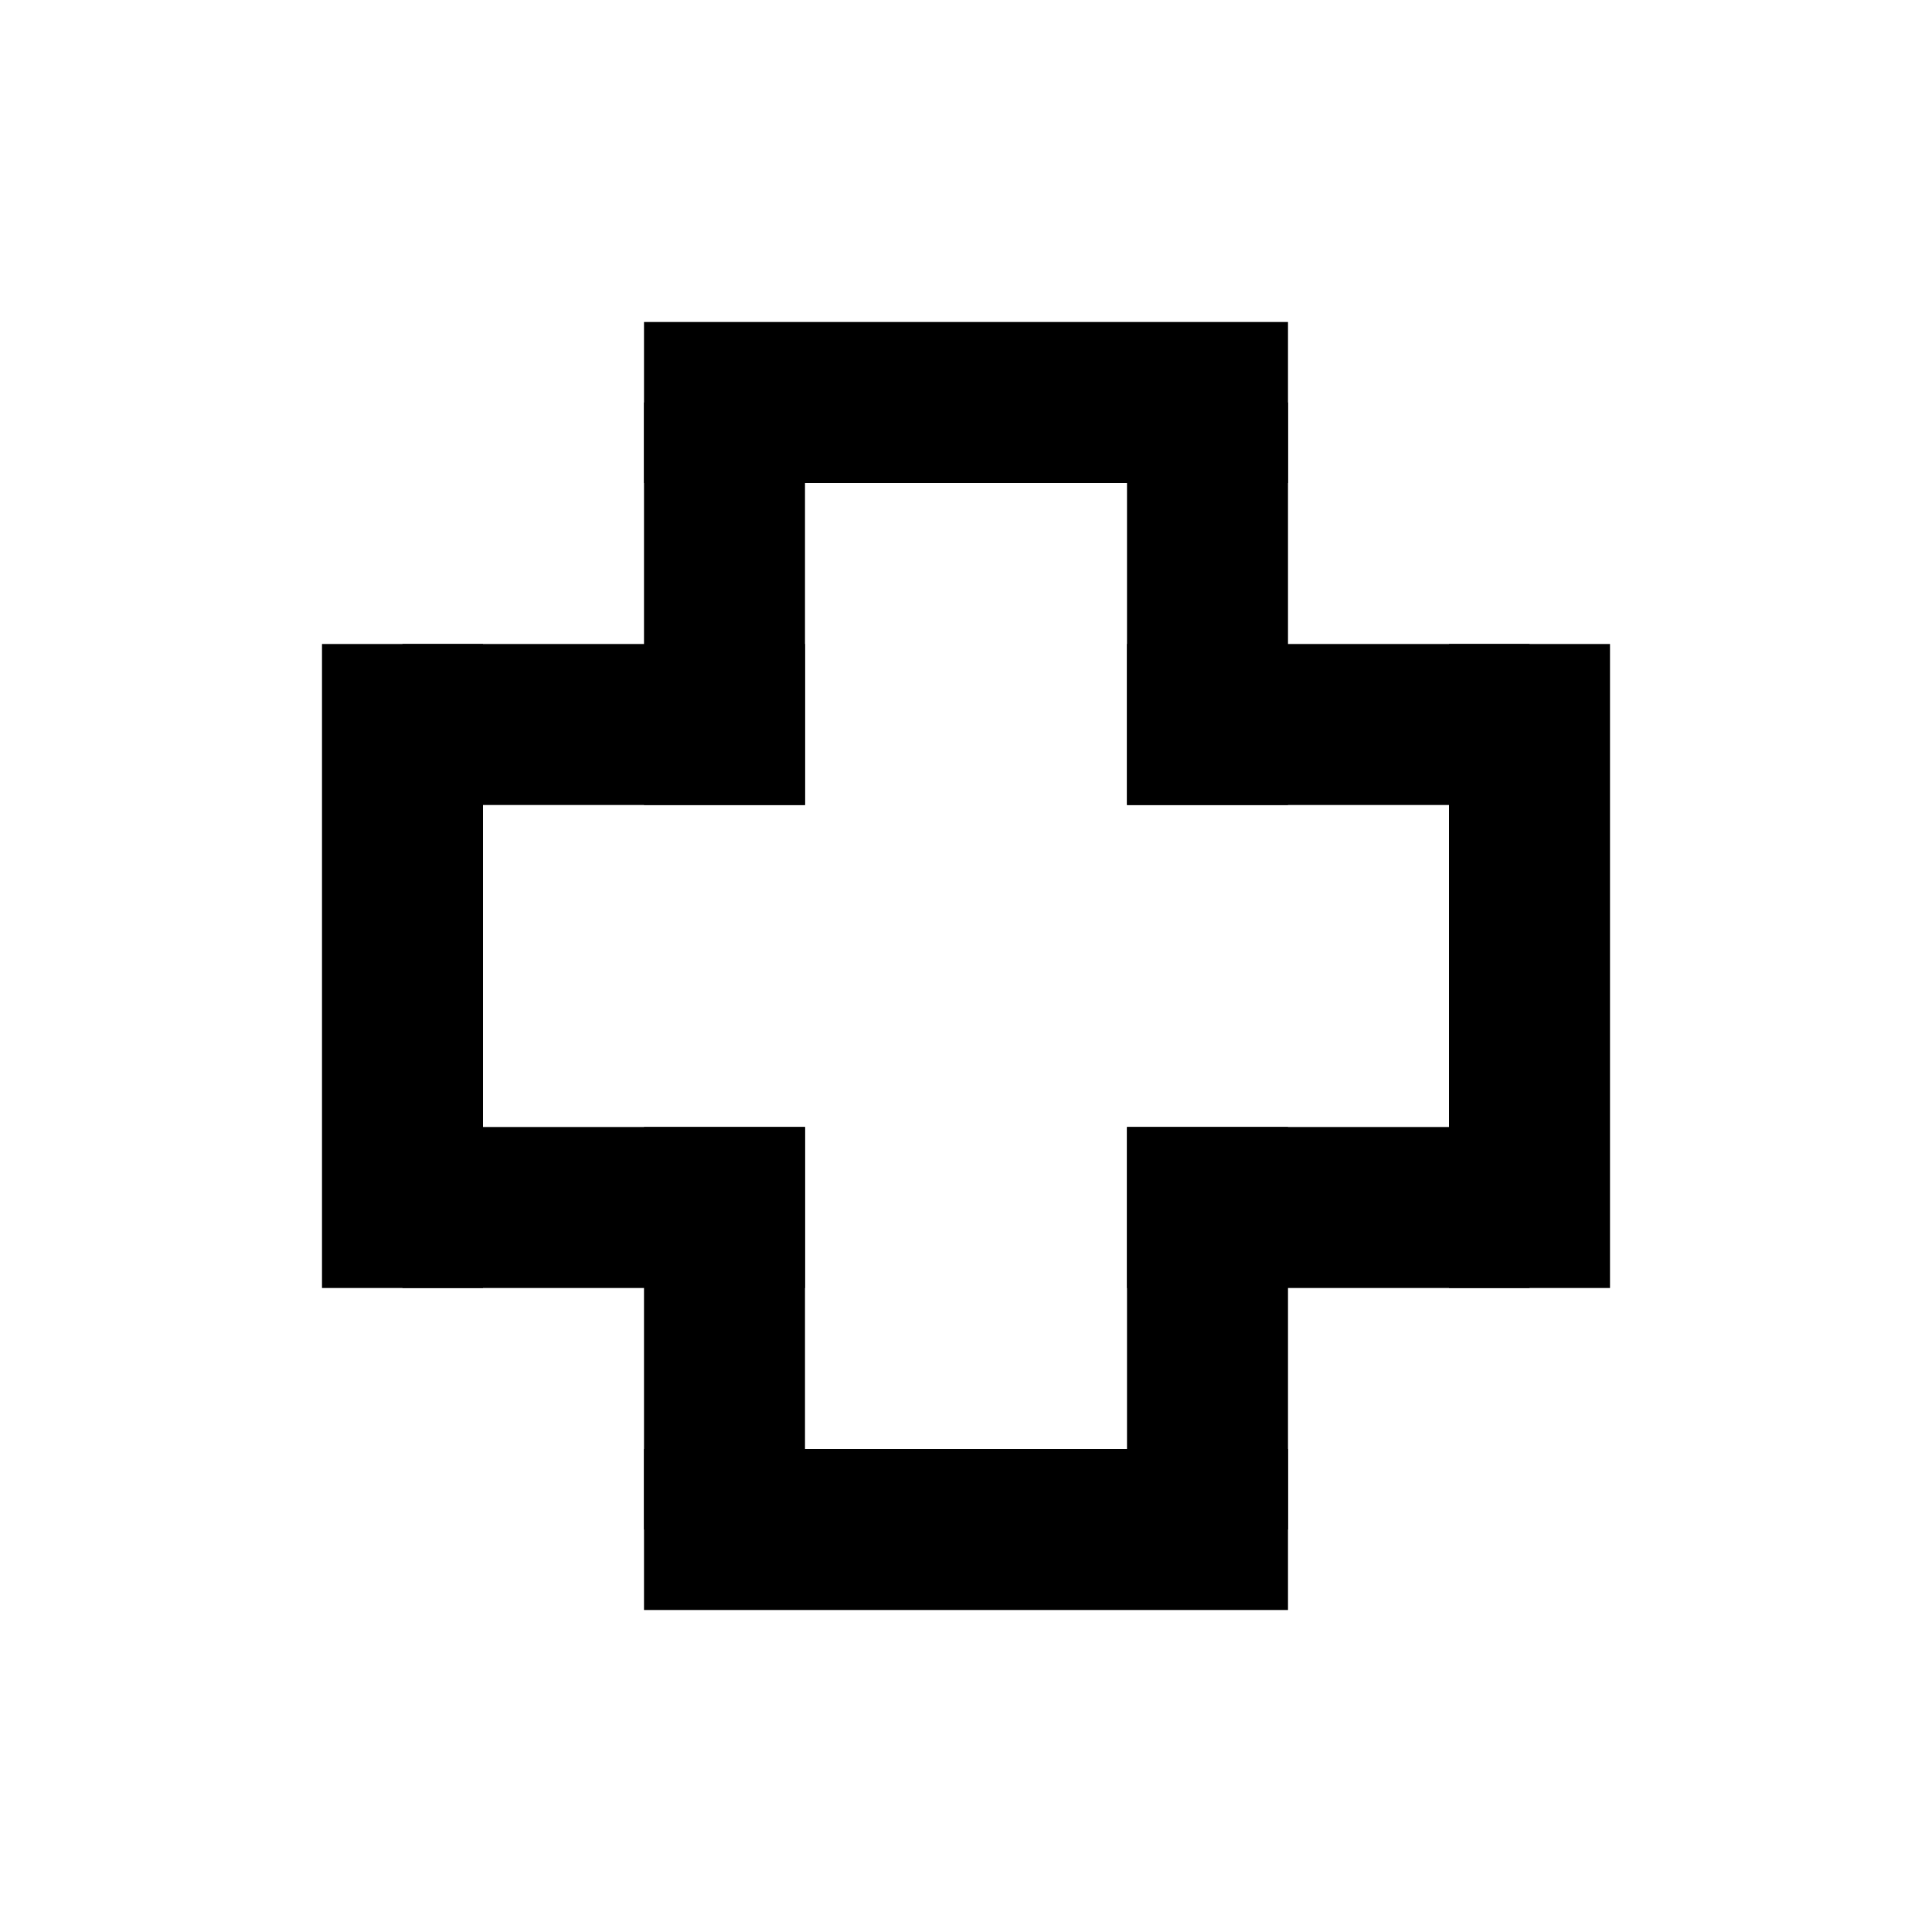
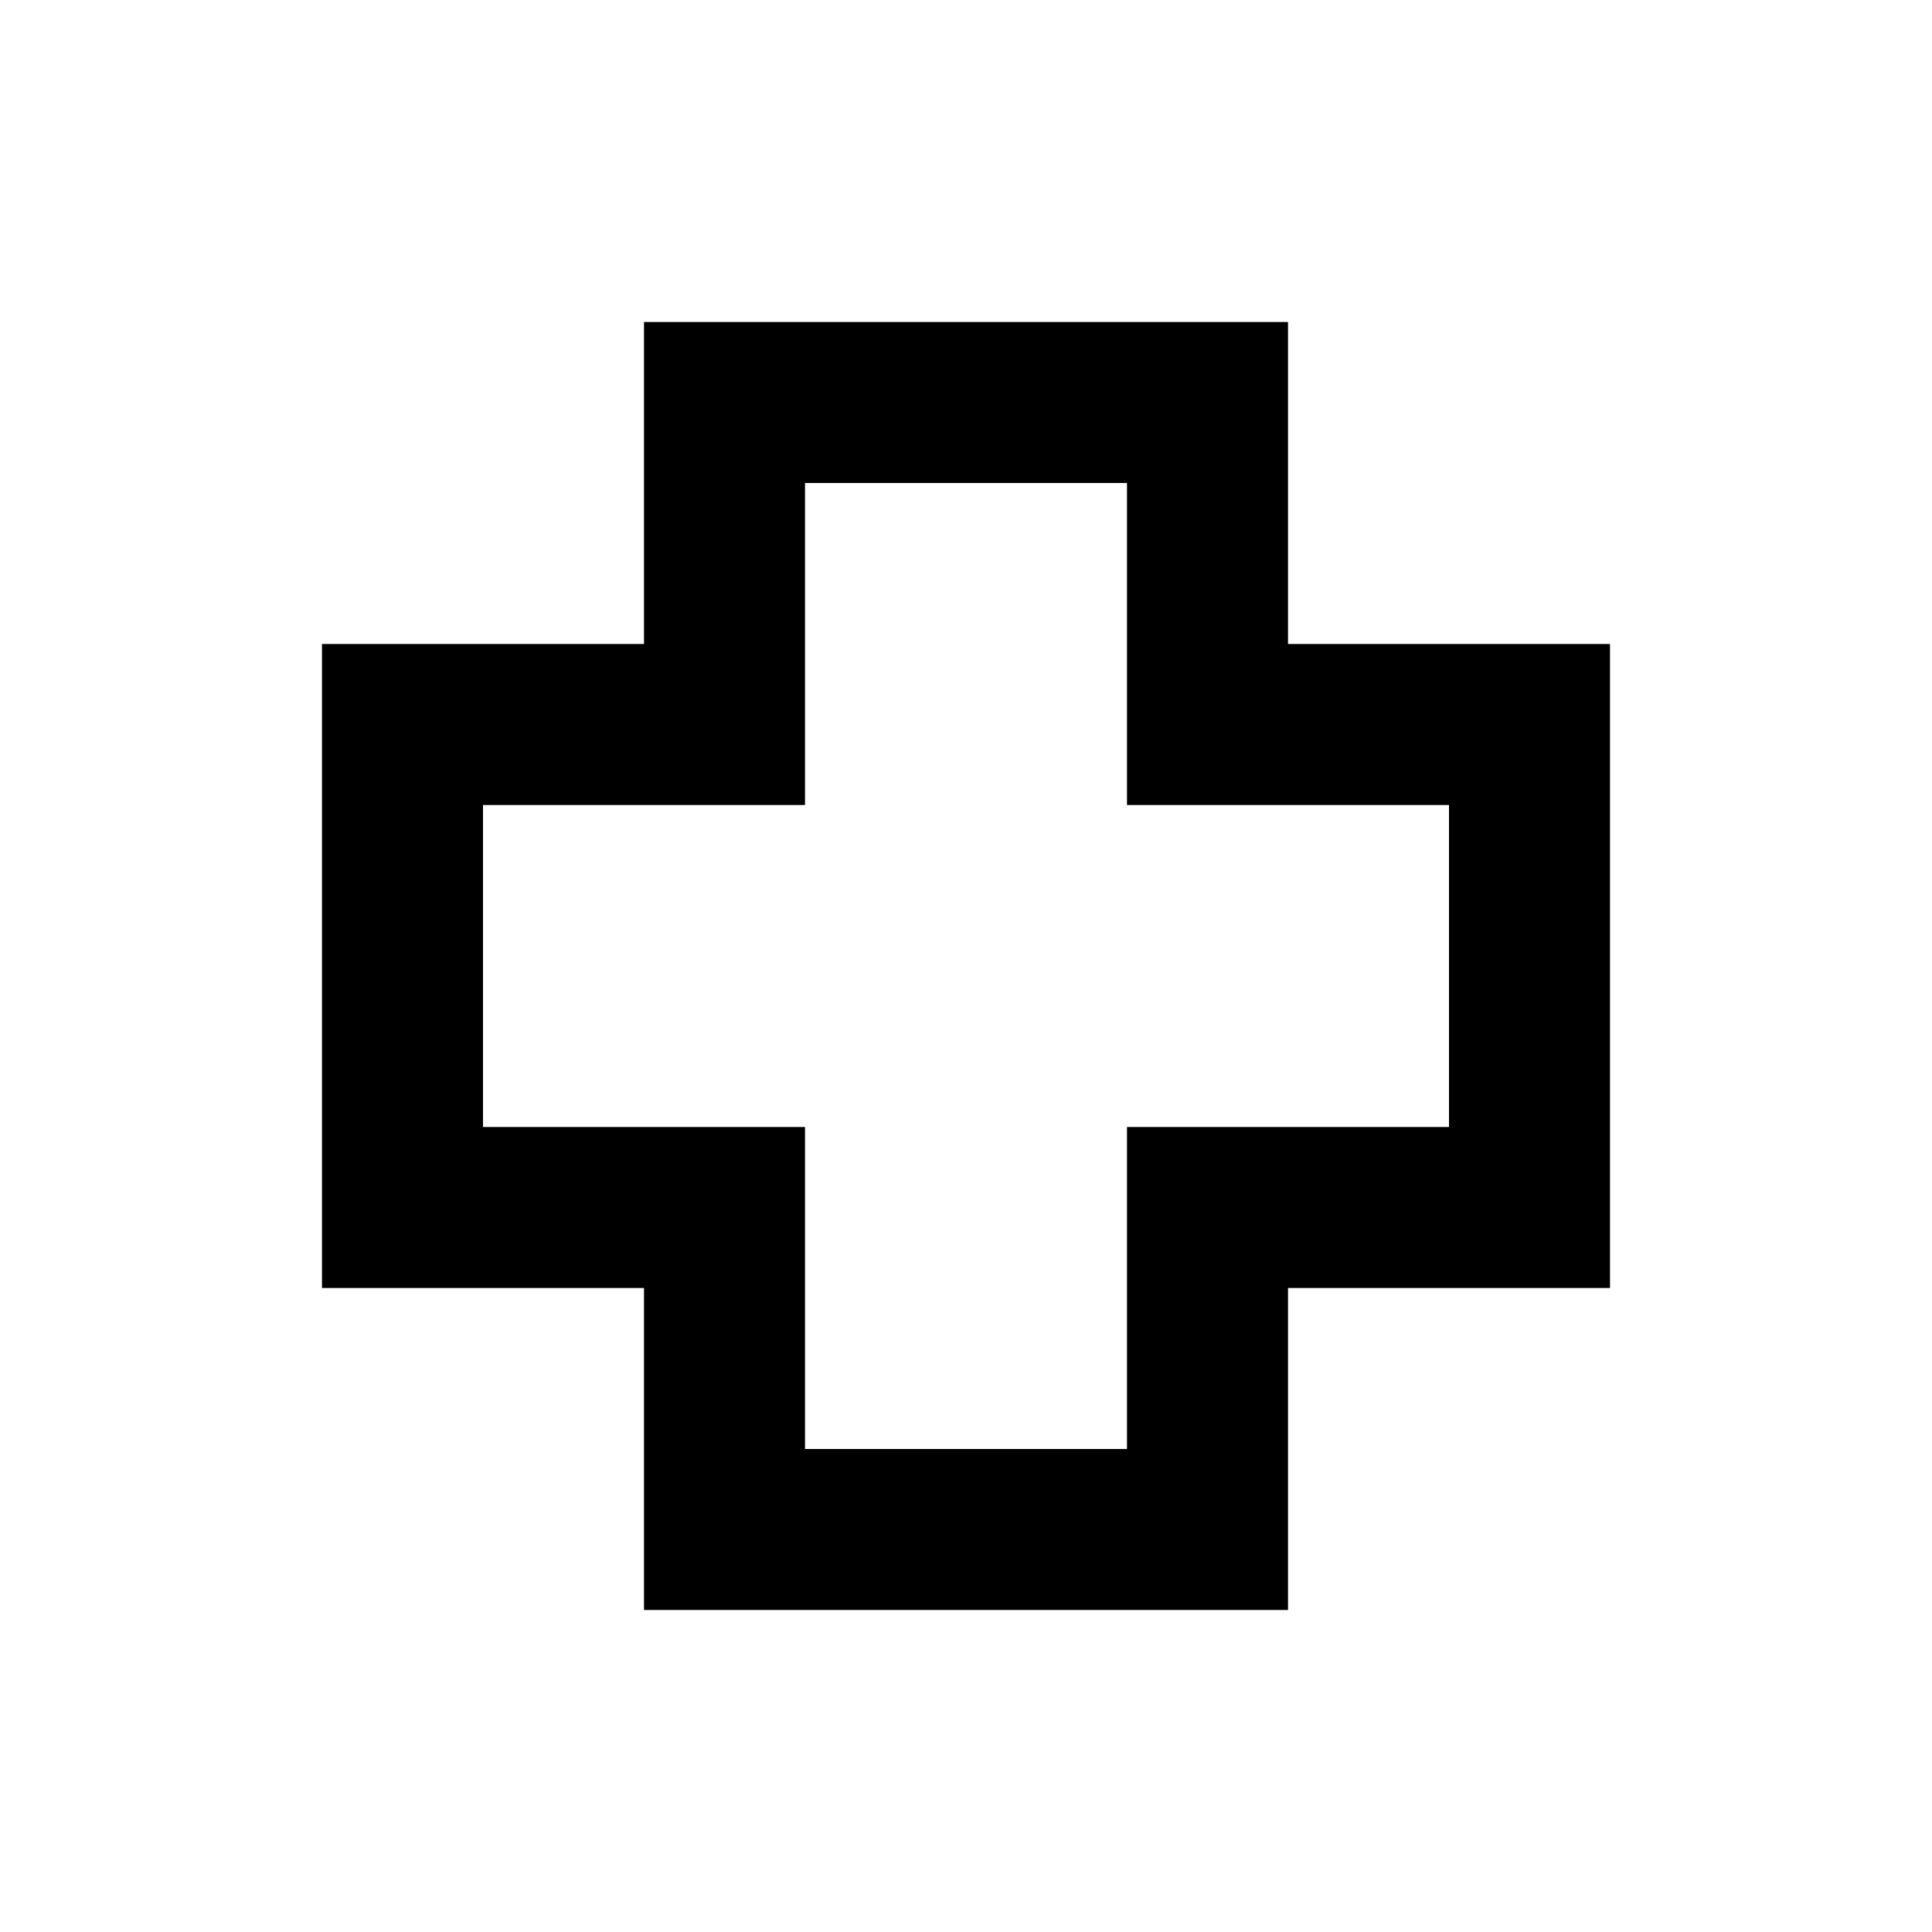
<svg xmlns="http://www.w3.org/2000/svg" width="240" height="240" viewBox="0 0 240 240" fill="none">
-   <rect x="80" y="40" width="80" height="20" fill="black" />
-   <rect x="200" y="80" width="80" height="20" transform="rotate(90 200 80)" fill="black" />
-   <rect x="160" y="50" width="50" height="20" transform="rotate(90 160 50)" fill="black" />
-   <rect x="190" y="160" width="50" height="20" transform="rotate(-180 190 160)" fill="black" />
-   <rect x="100" y="50" width="50" height="20" transform="rotate(90 100 50)" fill="black" />
-   <rect x="190" y="100" width="50" height="20" transform="rotate(-180 190 100)" fill="black" />
-   <rect x="160" y="200" width="80" height="20" transform="rotate(-180 160 200)" fill="black" />
-   <rect x="40" y="160" width="80" height="20" transform="rotate(-90 40 160)" fill="black" />
-   <rect x="80" y="190" width="50" height="20" transform="rotate(-90 80 190)" fill="black" />
-   <rect x="50" y="80" width="50" height="20" fill="black" />
-   <rect x="140" y="190" width="50" height="20" transform="rotate(-90 140 190)" fill="black" />
-   <rect x="50" y="140" width="50" height="20" fill="black" />
+   <path fill-rule="evenodd" clip-rule="evenodd" d="M160 80H200V160H160V200H80V160H40V80H80V40H160V80ZM100 100H60V140H100V180H140V140H180V100H140V60H100V100Z" fill="black" />
</svg>
